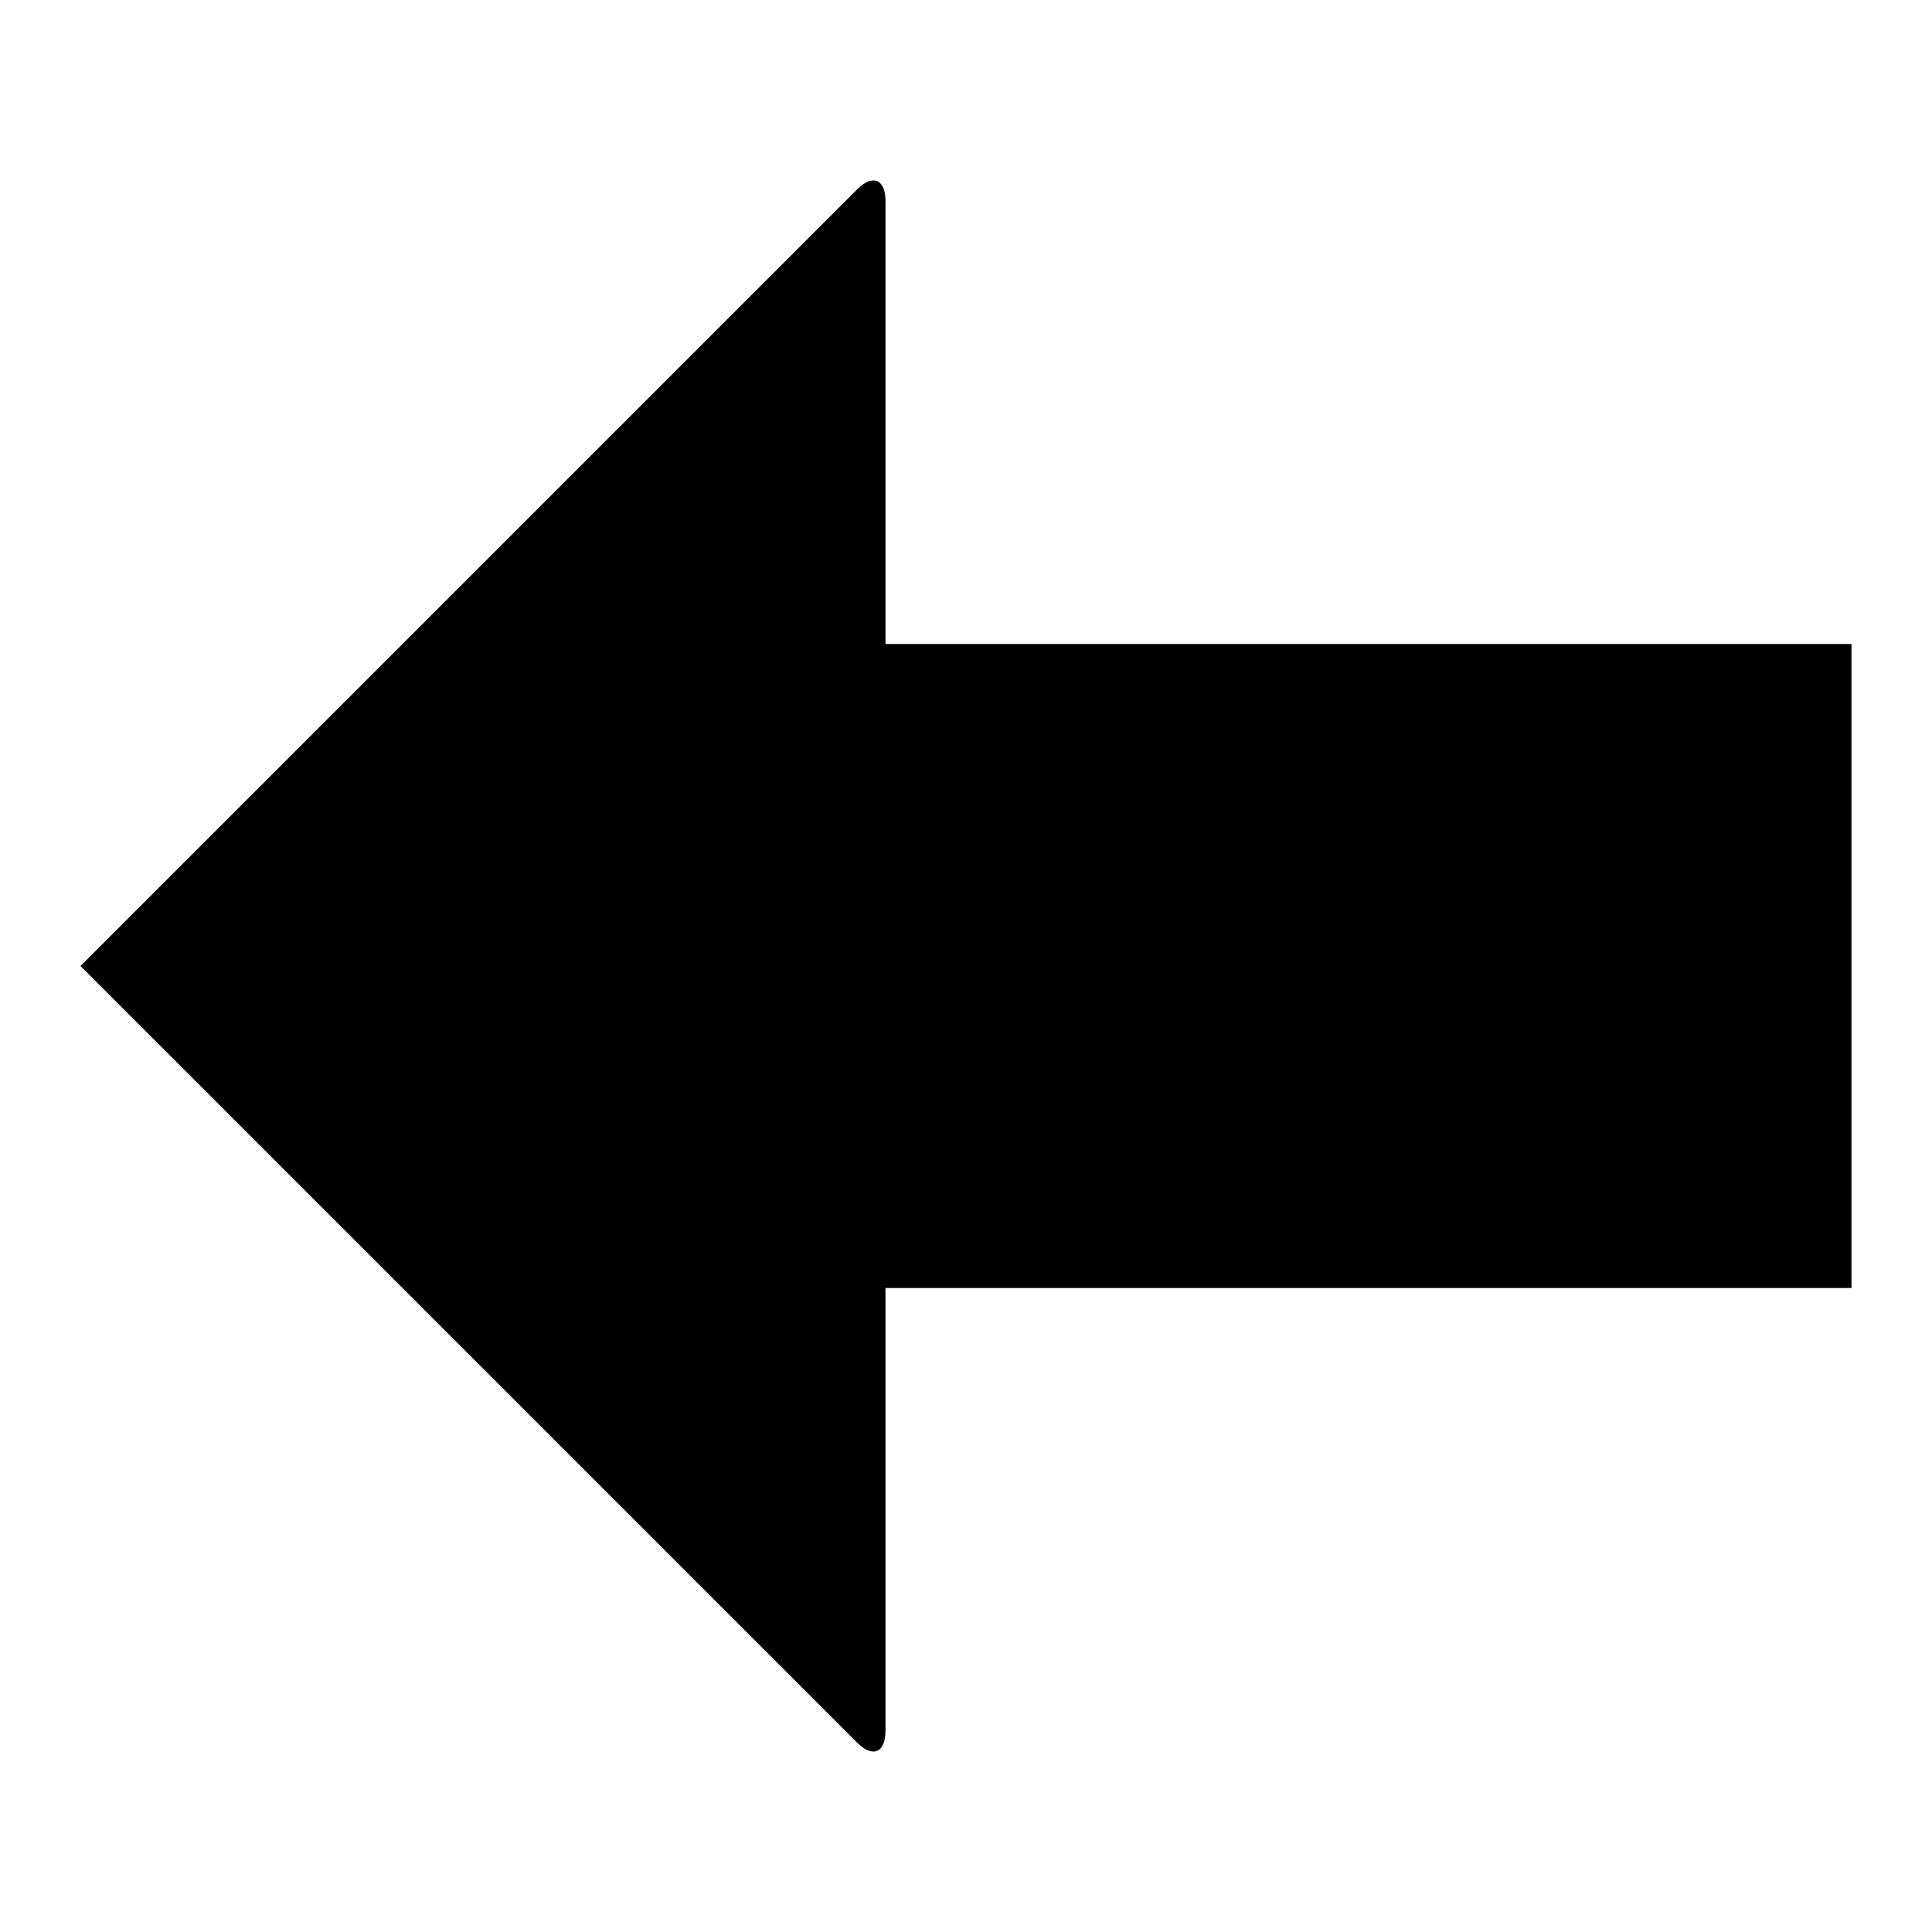
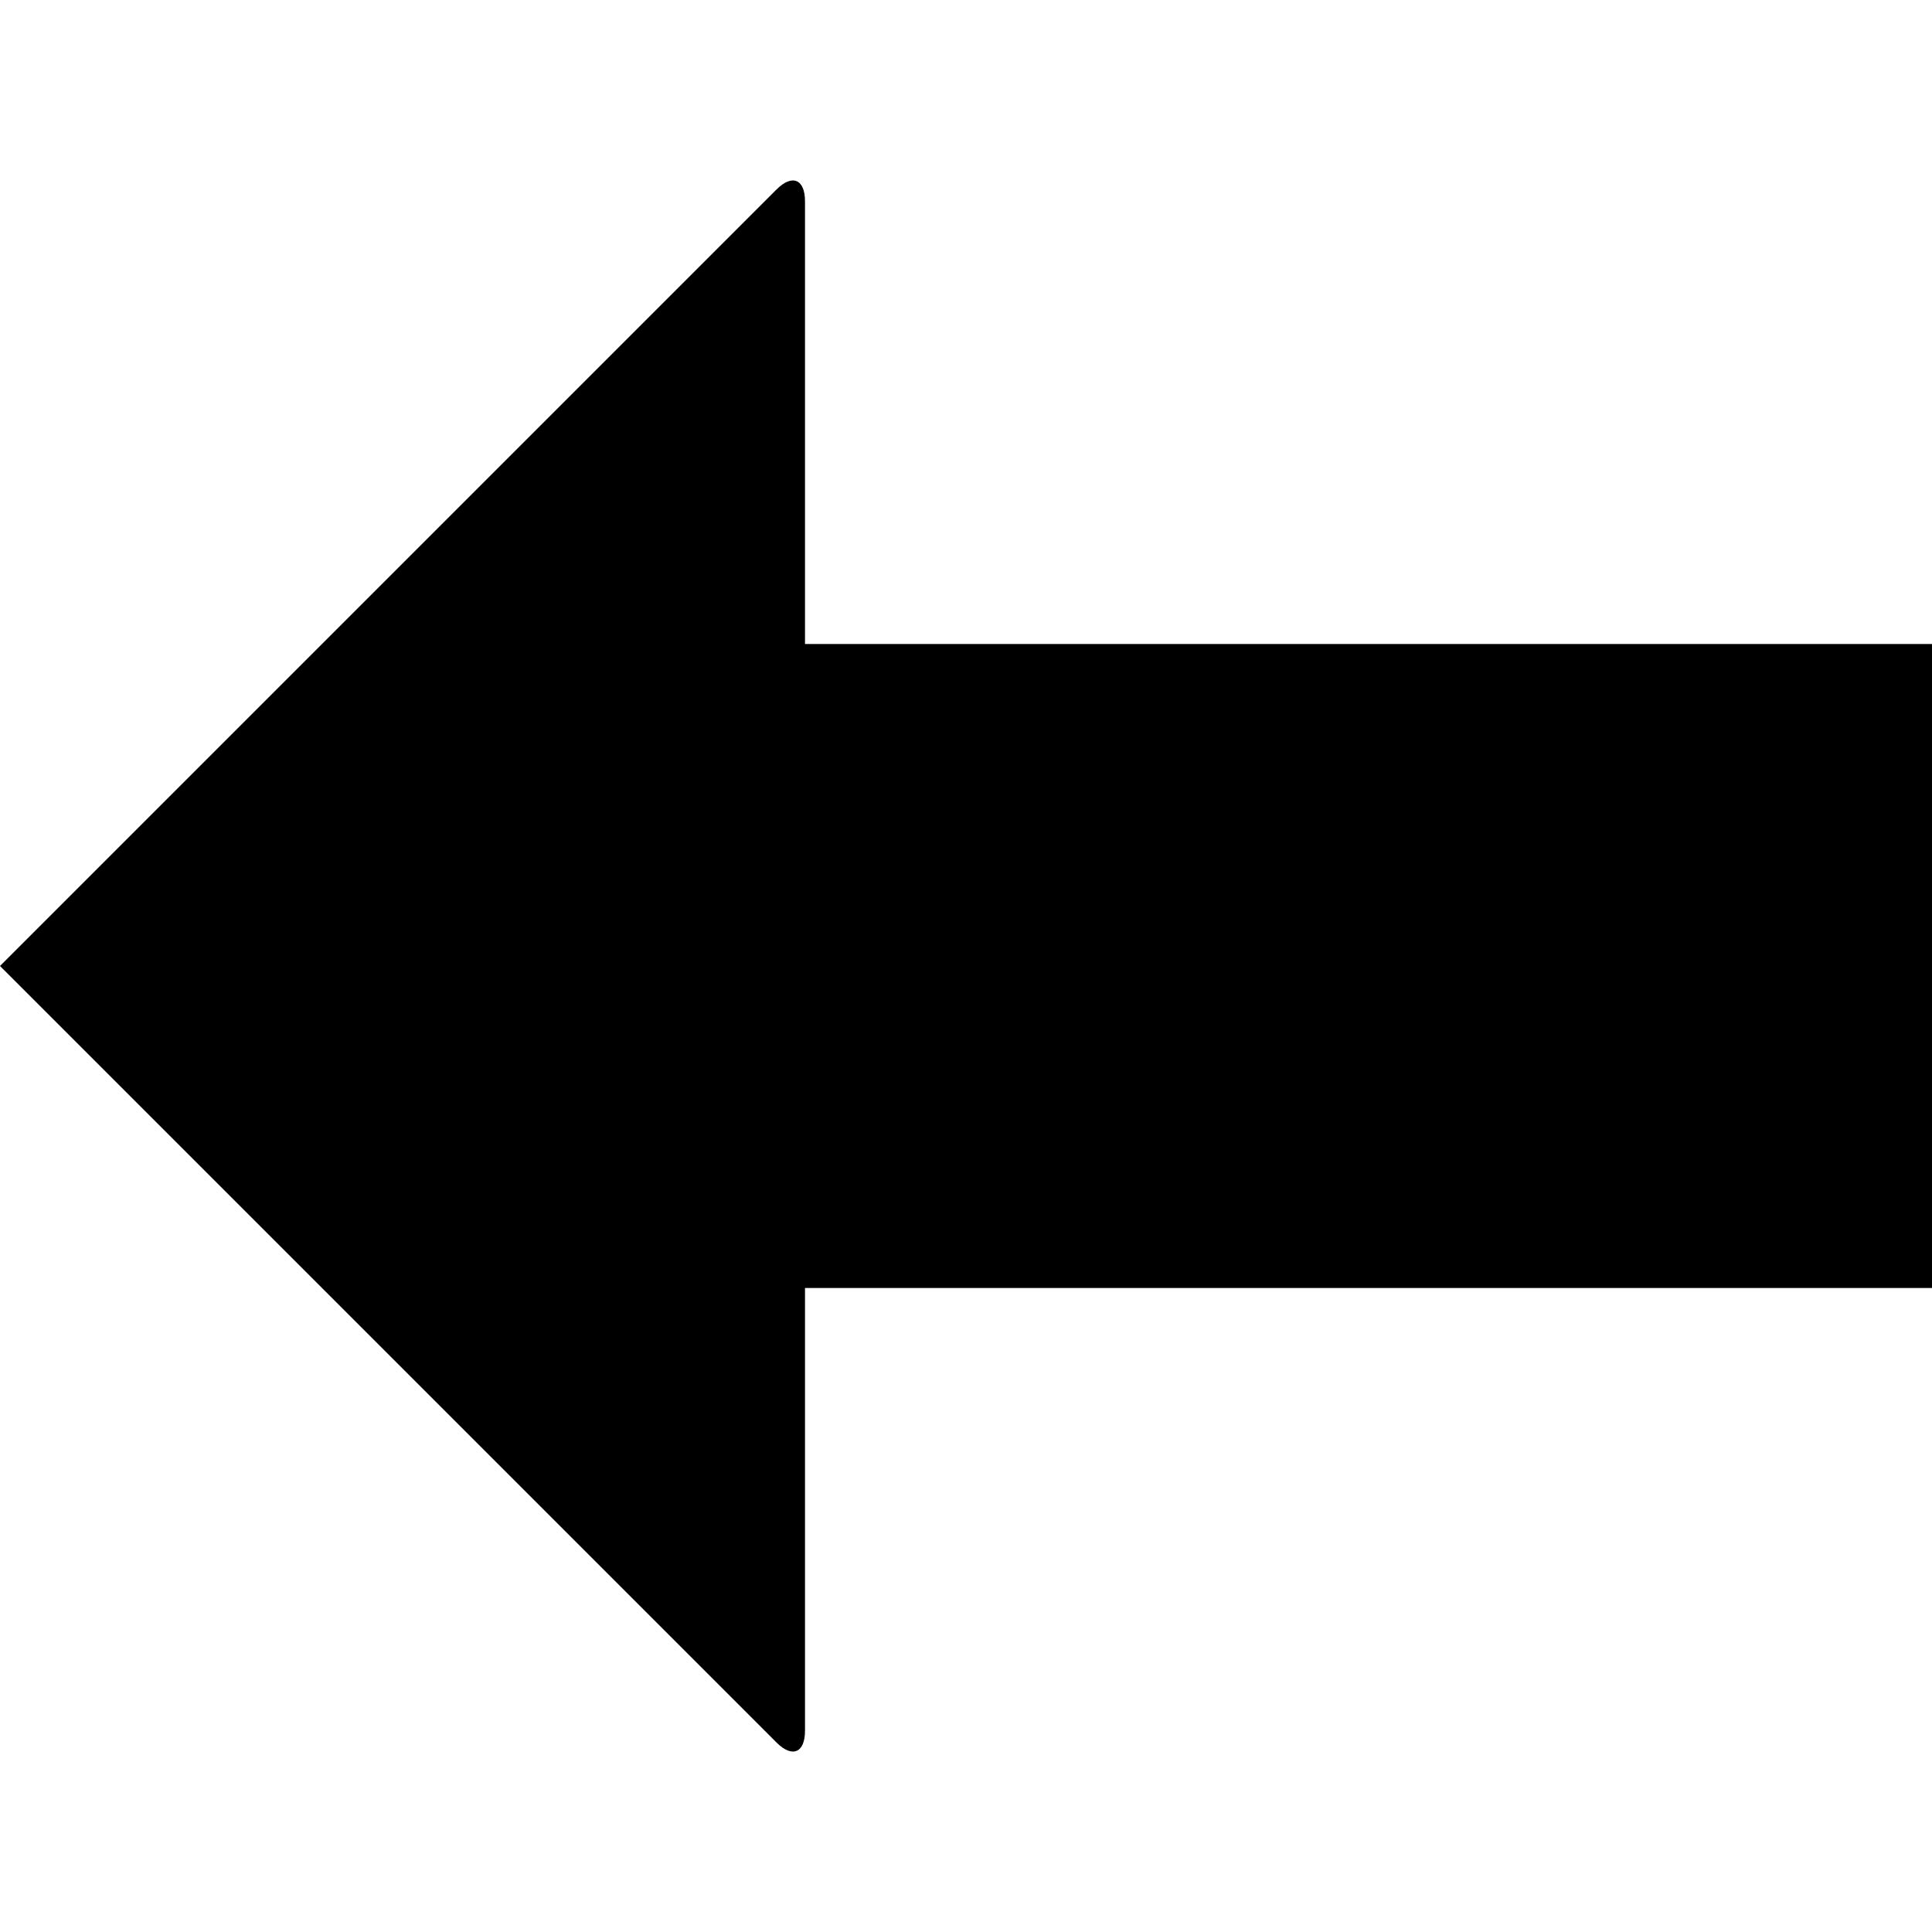
<svg xmlns="http://www.w3.org/2000/svg" version="1.1" id="Layer_1" x="0px" y="0px" width="1152px" height="1152px" viewBox="0 0 1152 1152" enable-background="new 0 0 1152 1152" xml:space="preserve">
  <g>
-     <path d="M48,576l463.029,463.029C520.363,1048.363,528,1045.2,528,1032V768h576V384H528V120c0-13.2-7.637-16.363-16.971-7.029   L48,576z" />
+     <path d="M463.029,1039.029C472.363,1048.363,480,1045.2,480,1032V768h672V384H480V120c0-13.2-7.637-16.363-16.971-7.029L0,576   L463.029,1039.029z" />
  </g>
</svg>
